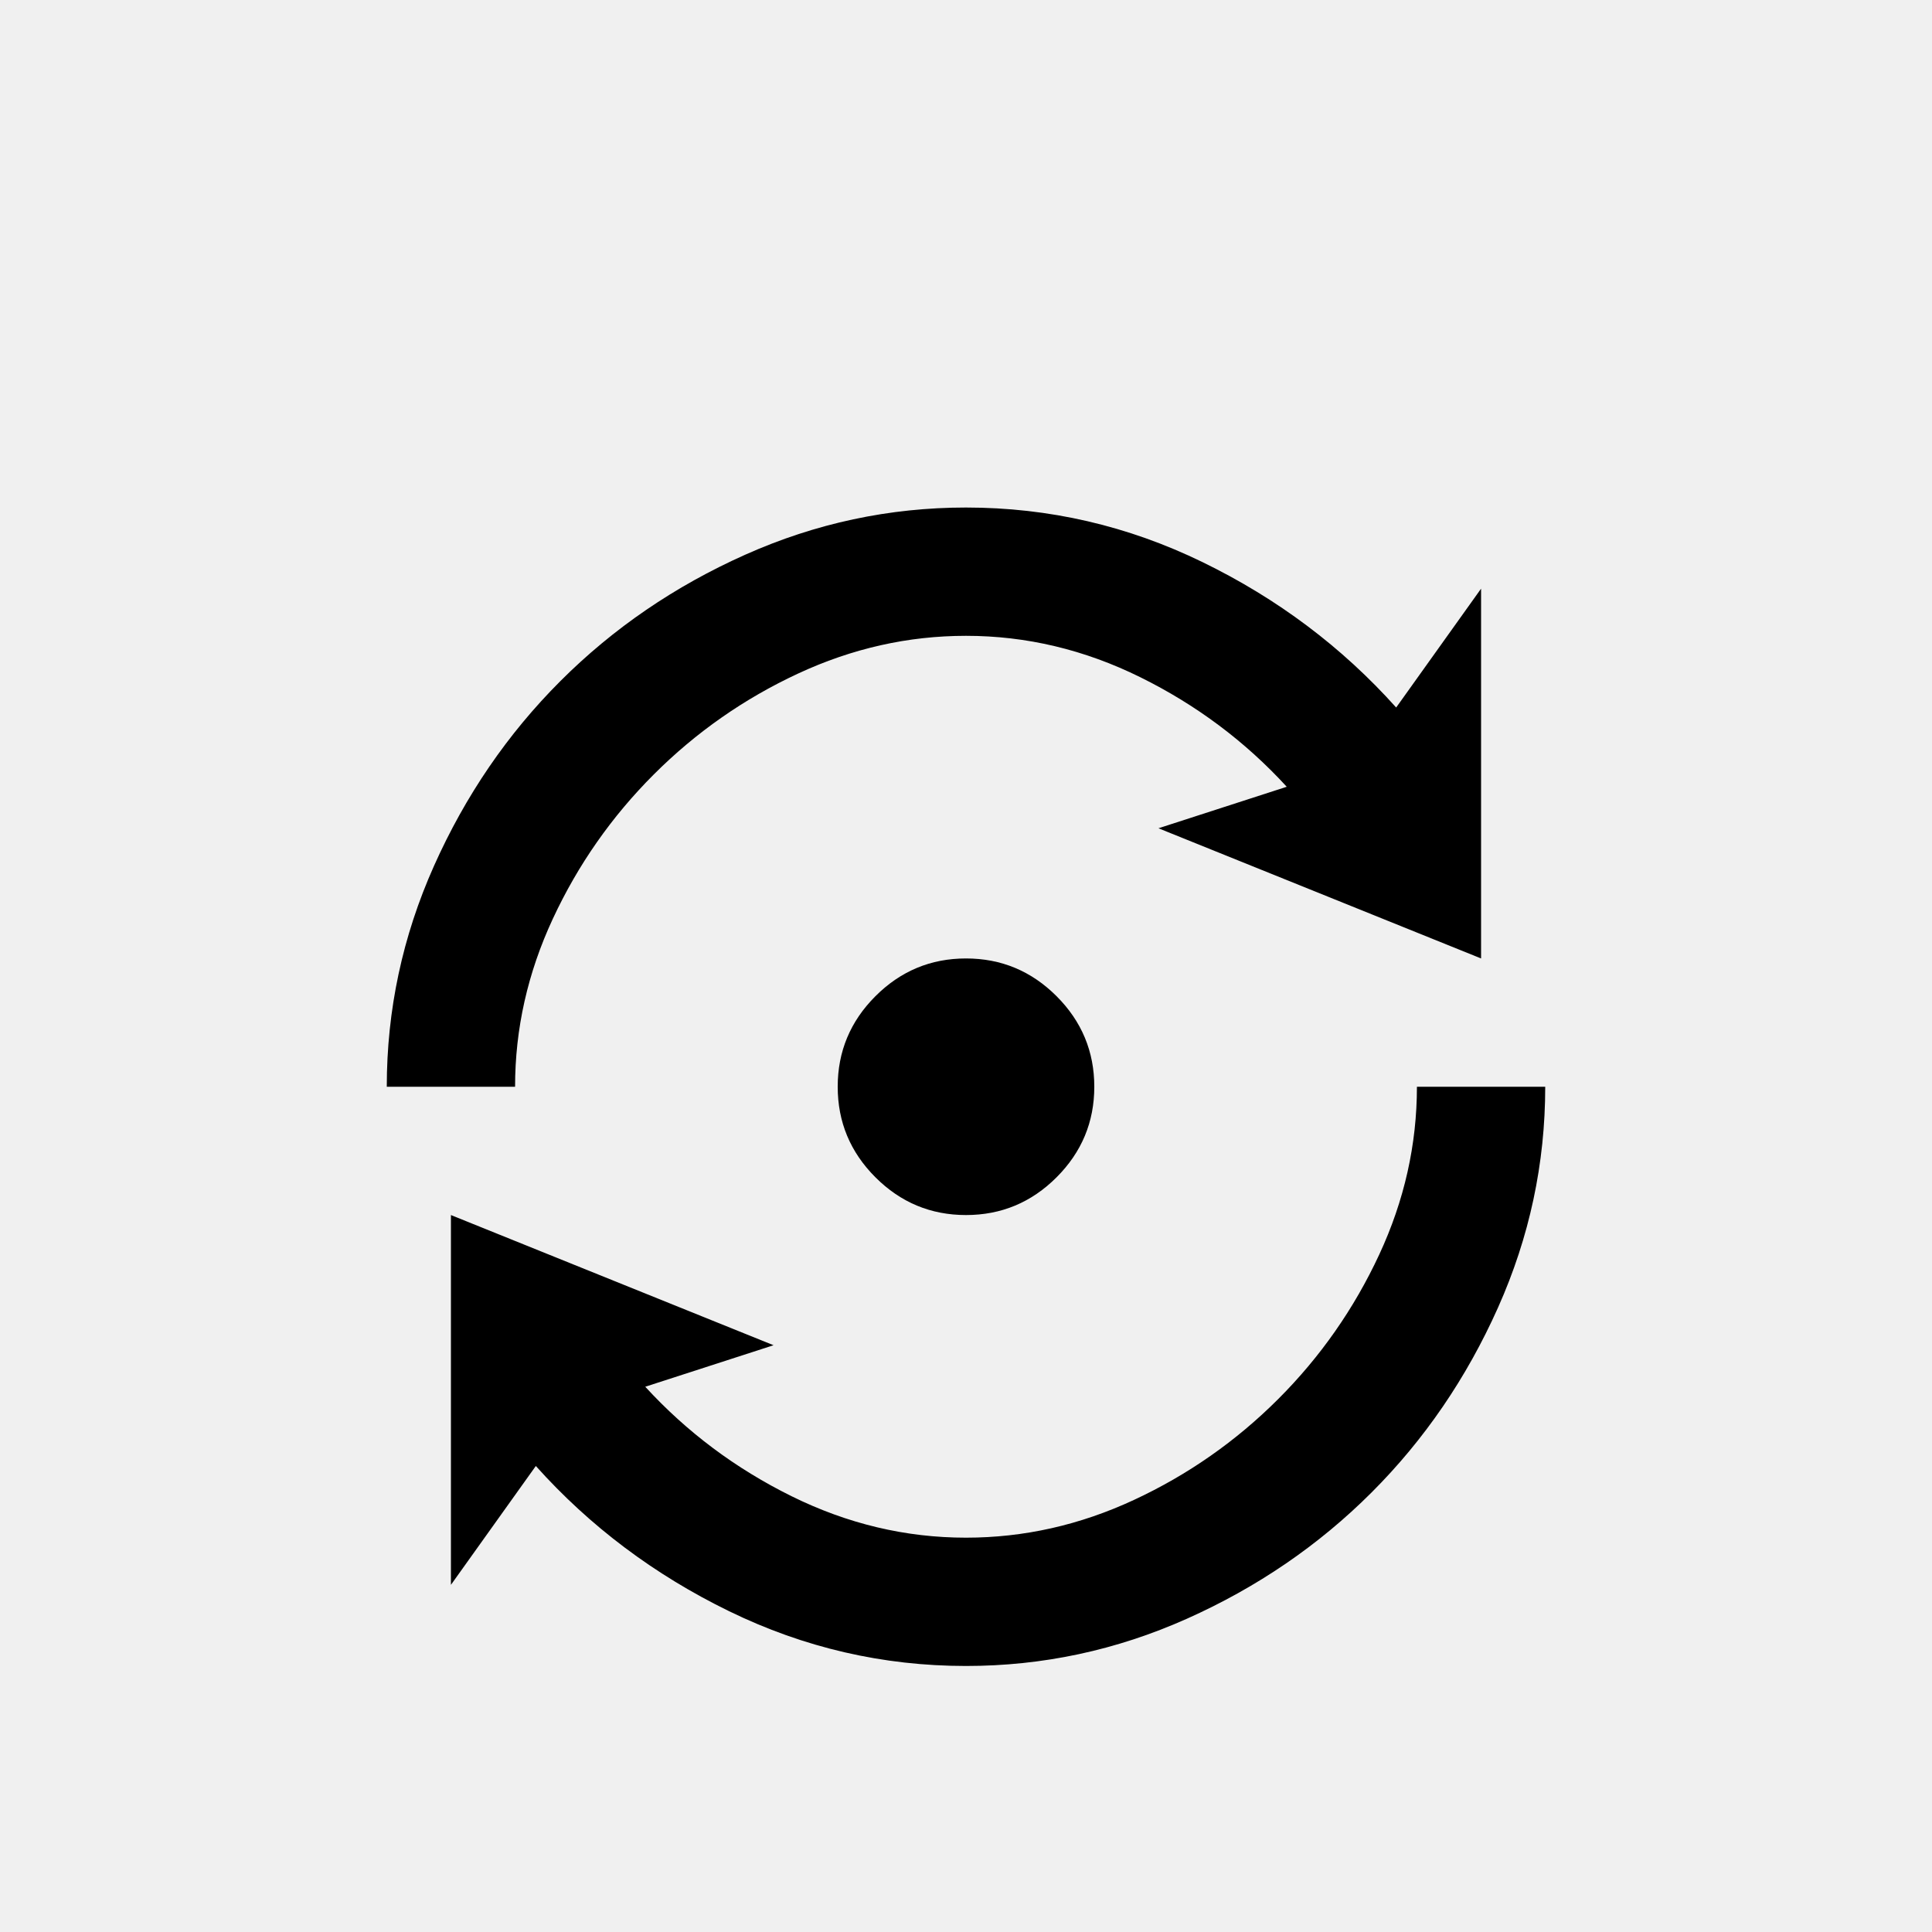
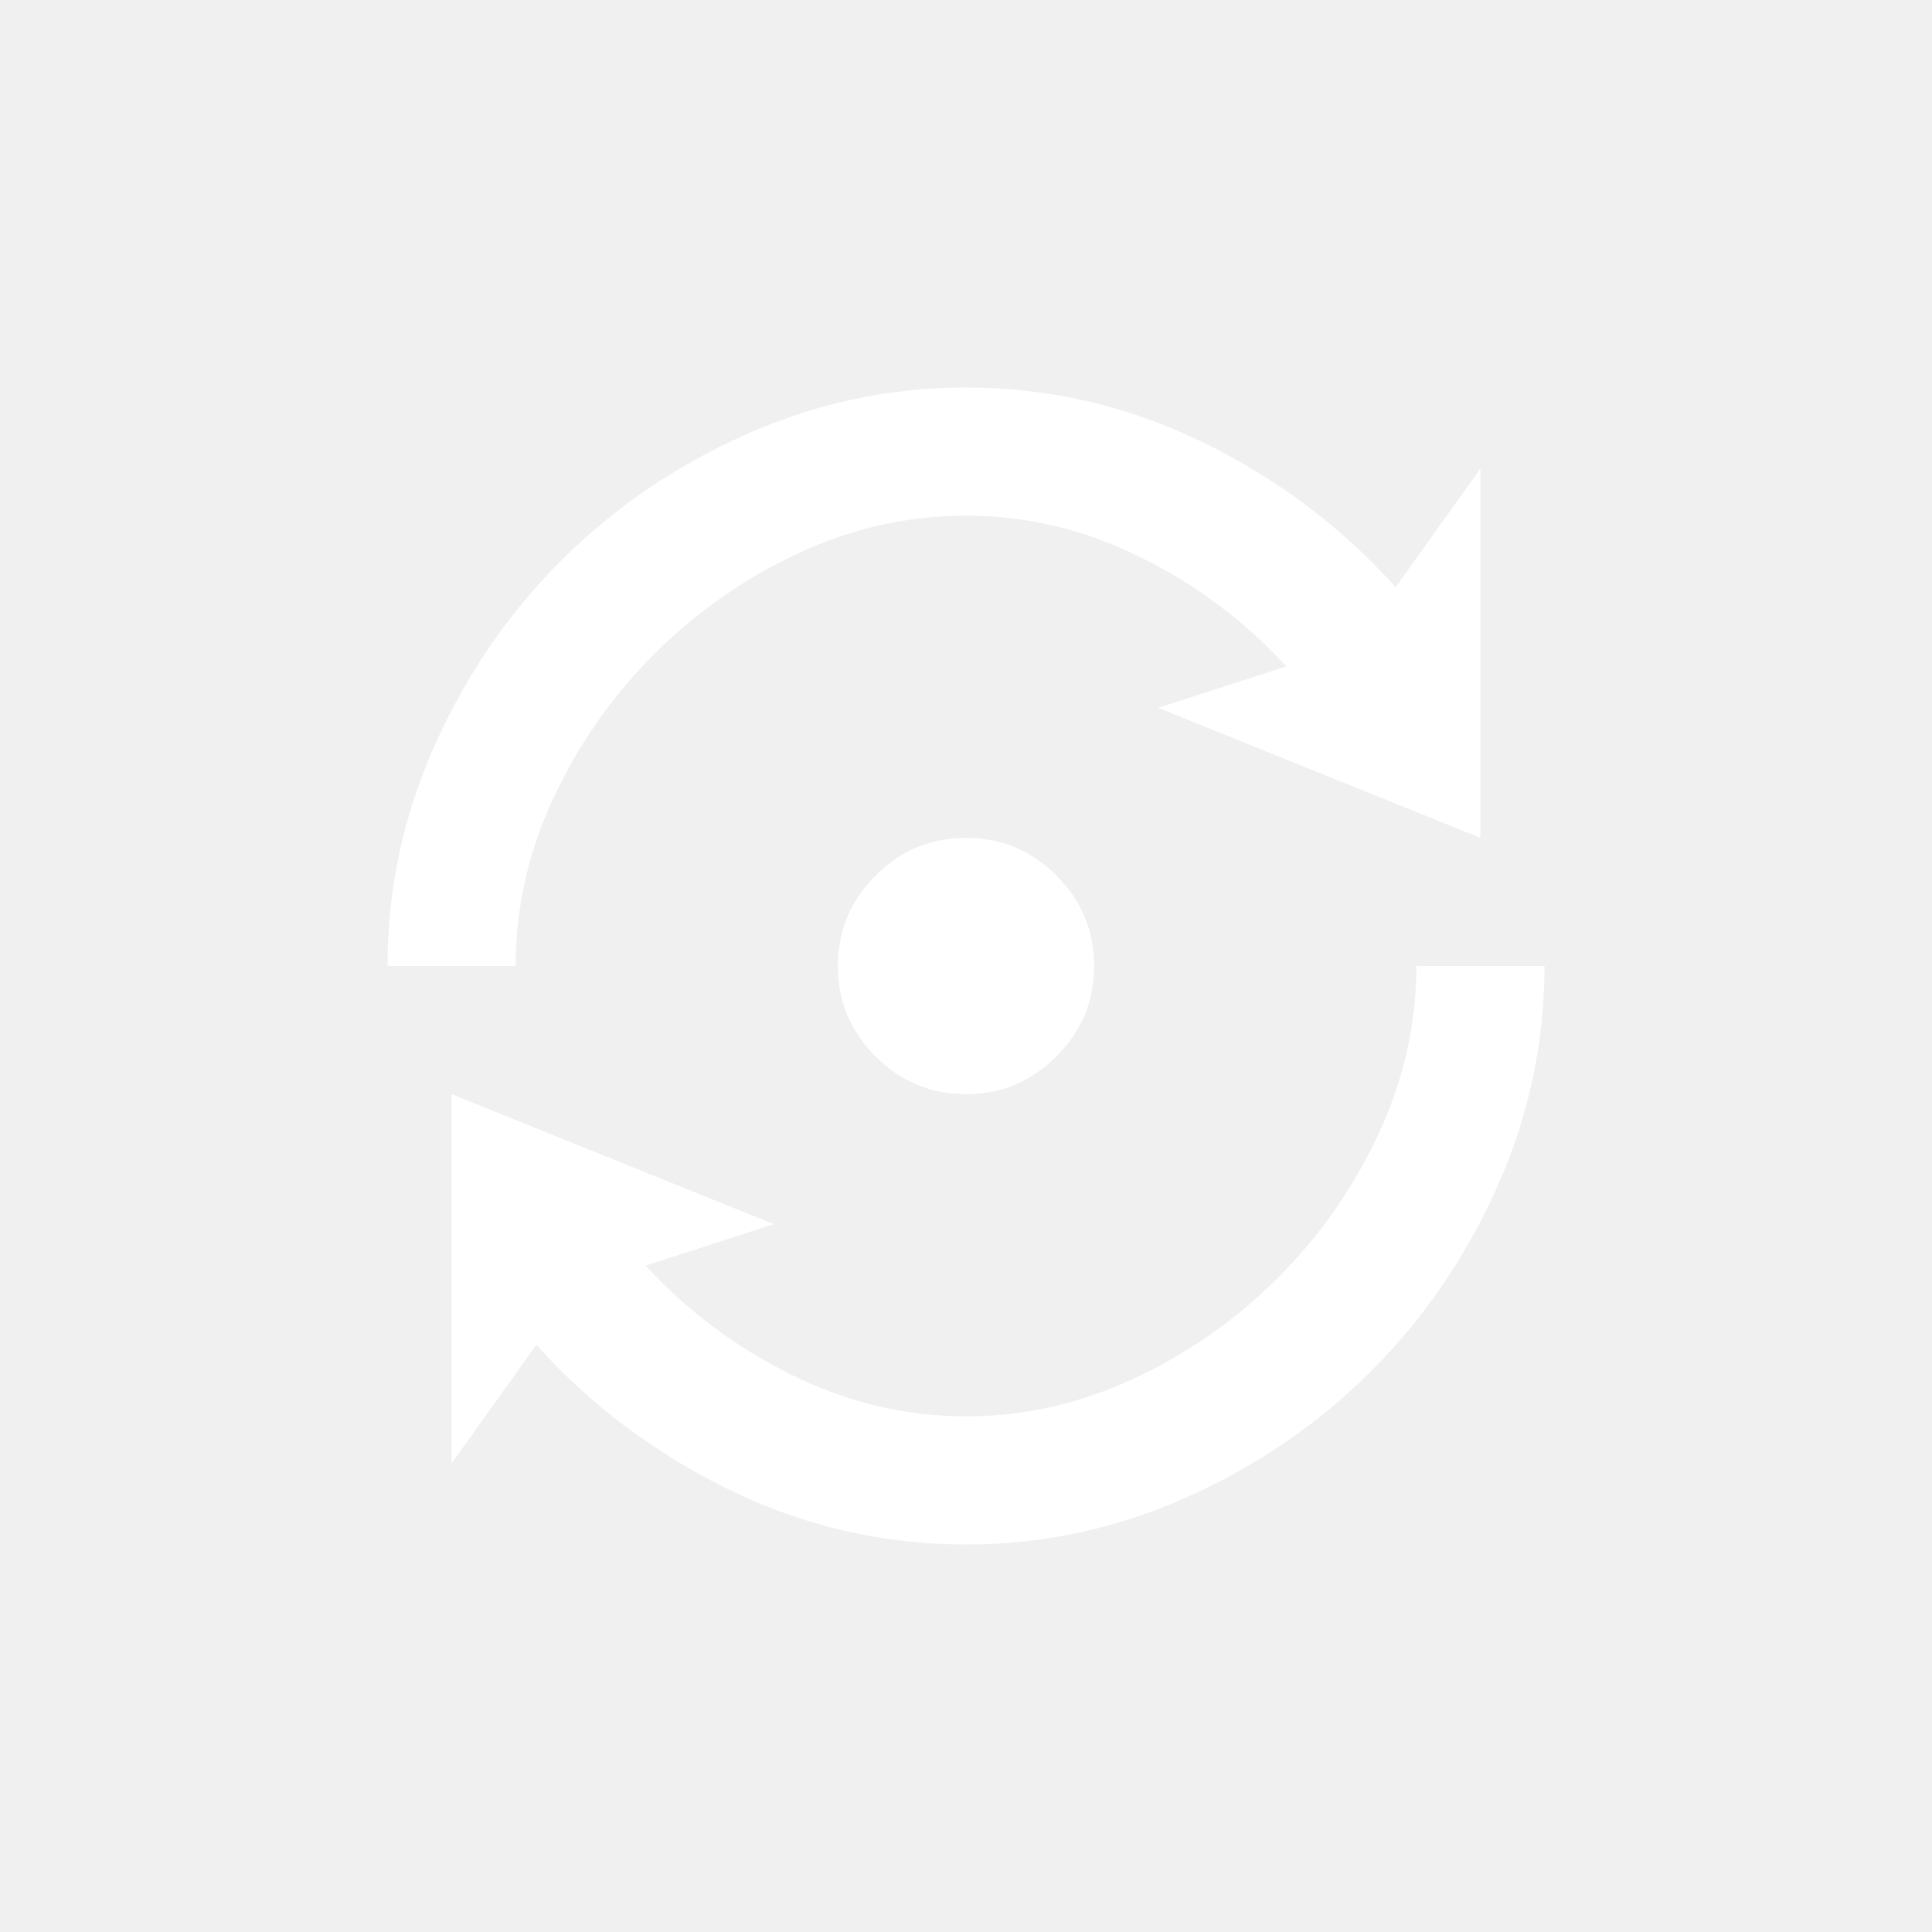
- <svg xmlns="http://www.w3.org/2000/svg" version="1.1" viewBox="0 -64 1024 1024" width="512" height="512">
-   <g transform="matrix(1 0 0 -1 0 960)">
-     <path fill="currentColor" d="M512 755q-61 0 -117 -25t-98 -67t-67 -98t-25 -117h68q0 46 20 89t53.5 76.5t76.5 53.5t89 20q48 0 92.5 -22t77.5 -58l-68 -22l171 -69v196l-45 -63q-43 48 -102.5 77t-125.5 29v0zM512 516v0v0q-28 0 -48 -20t-20 -48v0v0v0v0v0q0 -28 20 -48t48 -20v0v0v0v0v0 q28 0 48 20t20 48v0v0v0v0v0q0 28 -20 48t-48 20v0v0v0v0zM751 448v0q0 -46 -20 -89t-53.5 -76.5t-76.5 -53.5t-89 -20q-48 0 -92.5 22t-77.5 58l68 22l-171 69v-196l45 63q43 -48 102.5 -77t125.5 -29q61 0 117 25t98 67t67 98t25 117v0h-68z" />
+ <svg xmlns="http://www.w3.org/2000/svg" width="512" height="512">
+   <g>
+     <g stroke="null">
+       <g stroke="null">
+         <g stroke="null">
+           <g stroke="null" transform="matrix(0.499363 0 0 -0.499363 -15.6102 452.576)">
+             <path stroke="null" fill="#ffffff" d="m543.914,700.654q-61,0 -117,-25t-98,-67t-67,-98t-25,-117l68,0q0,46 20,89t53.5,76.5t76.5,53.5t89,20q48,0 92.5,-22t77.5,-58l-68,-22l171,-69l0,196l-45,-63q-43,48 -102.5,77t-125.5,29l0,0zm0,-239l0,0l0,0q-28,0 -48,-20t-20,-48l0,0l0,0l0,0l0,0l0,0q0,-28 20,-48t48,-20l0,0l0,0l0,0l0,0l0,0q28,0 48,20t20,48l0,0l0,0l0,0l0,0l0,0q0,28 -20,48t-48,20l0,0l0,0l0,0l0,0zm239,-68l0,0q0,-46 -20,-89t-53.5,-76.5t-76.5,-53.5t-89,-20q-48,0 -92.5,22t-77.5,58l68,22l-171,69l0,-196l45,63q43,-48 102.5,-77t125.5,-29q61,0 117,25t98,67t67,98t25,117l0,0l-68,0z" />
+           </g>
+         </g>
+       </g>
+     </g>
  </g>
</svg>
